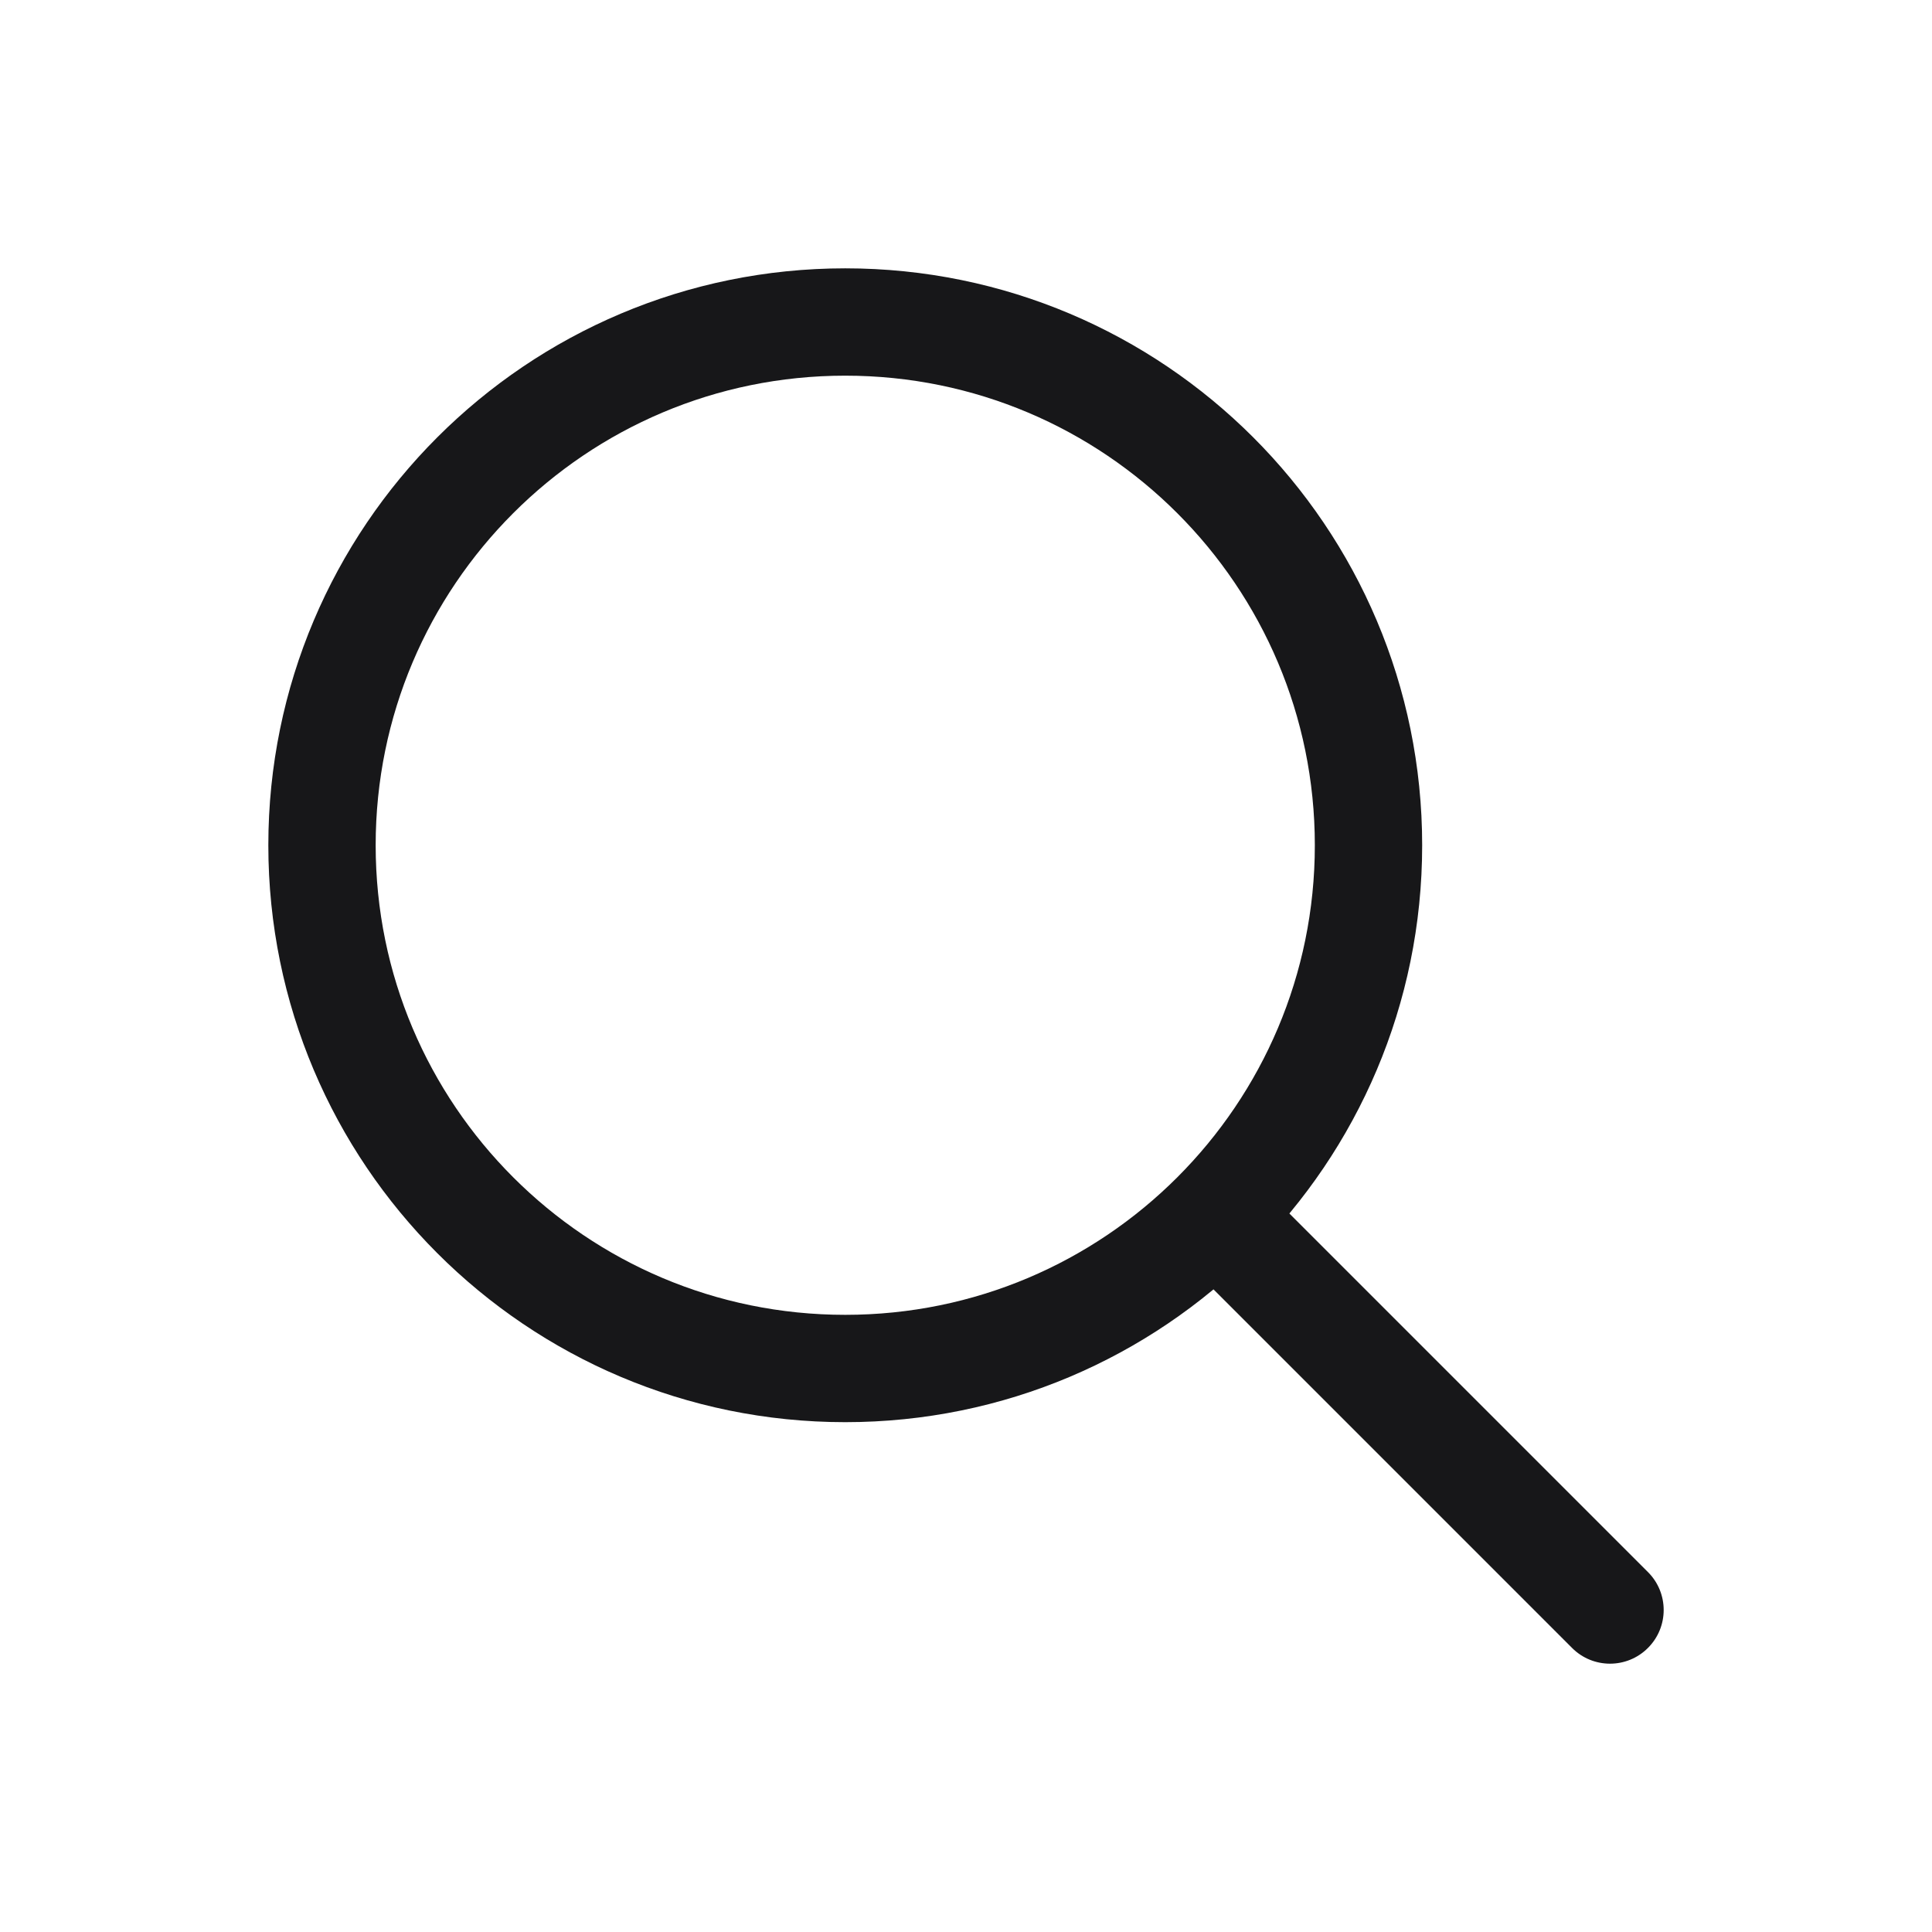
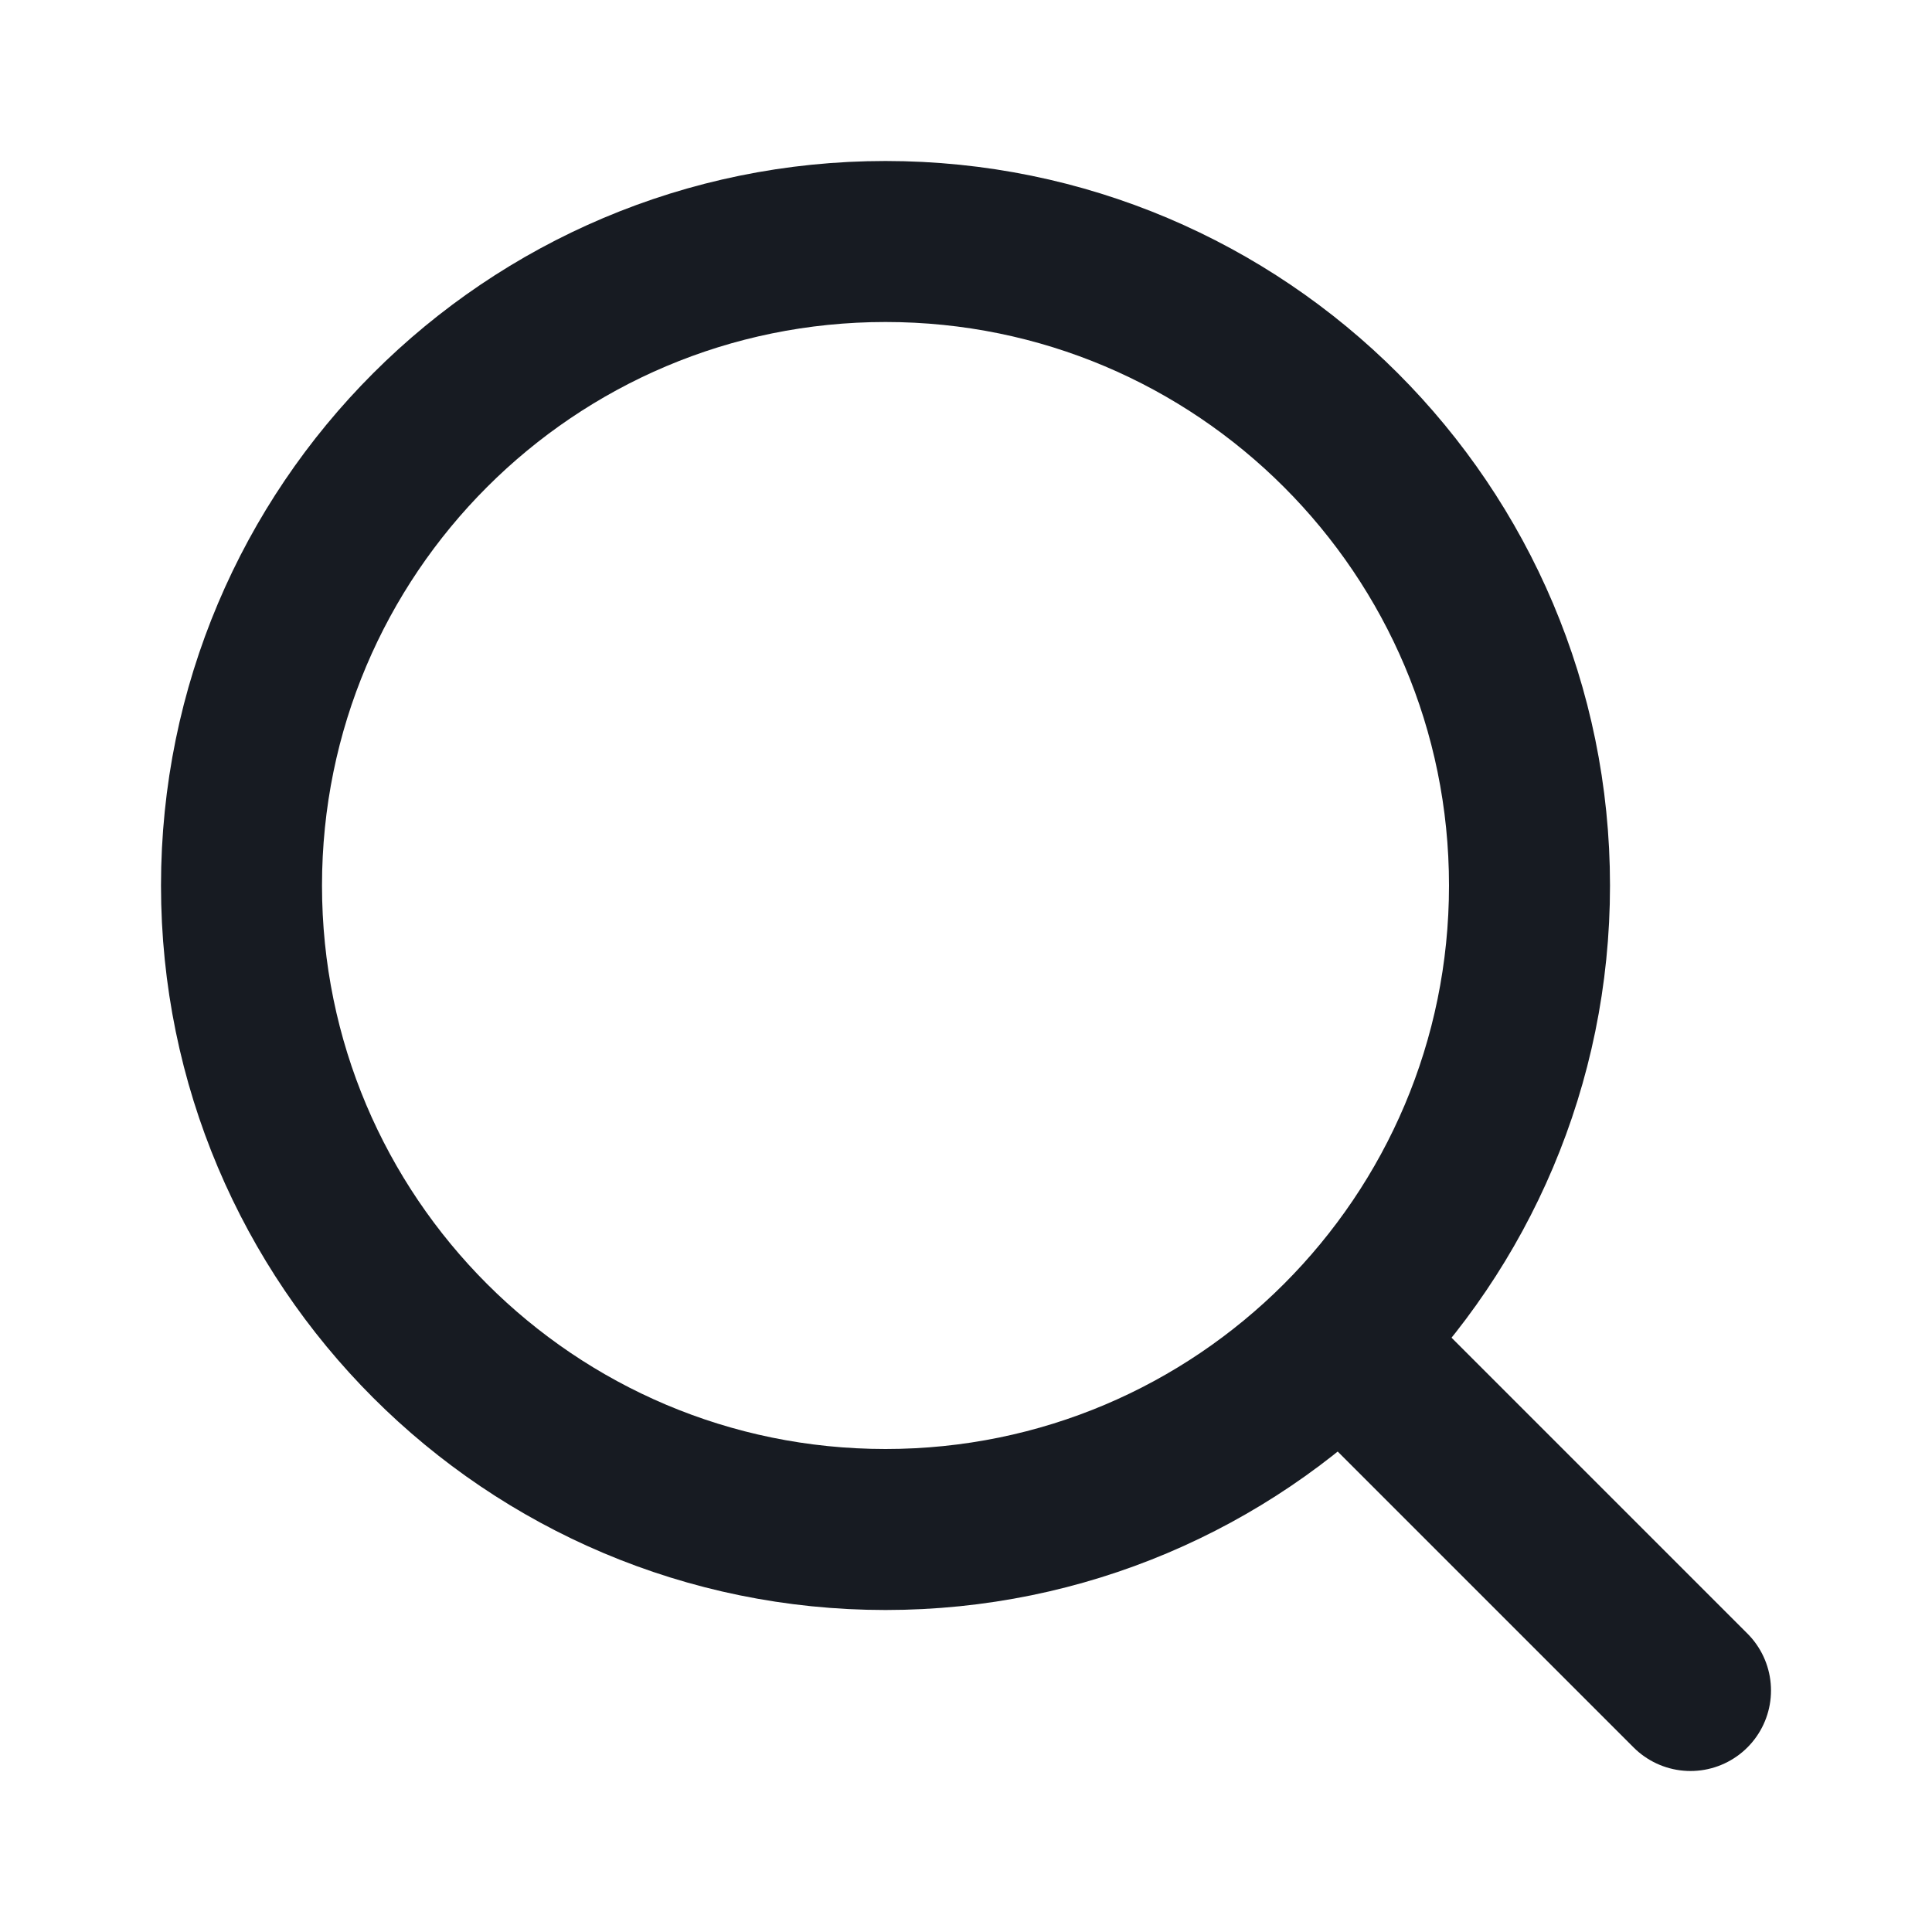
- <svg xmlns="http://www.w3.org/2000/svg" width="36" height="36" viewBox="0 0 36 36" fill="none">
-   <path d="M15.75 25.5C21.135 25.5 25.5 21.135 25.5 15.75C25.5 10.365 21.135 6 15.75 6C10.365 6 6 10.365 6 15.75C6 21.135 10.365 25.5 15.75 25.5Z" stroke="#171719" stroke-width="2" stroke-miterlimit="10" />
-   <path d="M29.293 30.707C29.683 31.098 30.317 31.098 30.707 30.707C31.098 30.317 31.098 29.683 30.707 29.293L29.293 30.707ZM21.793 23.207L29.293 30.707L30.707 29.293L23.207 21.793L21.793 23.207Z" fill="#171719" />
+ <svg xmlns="http://www.w3.org/2000/svg" width="24" height="24" viewBox="0 0 24 24" fill="none">
+   <path d="M17 17L21 21" stroke="#171B22" stroke-width="2" stroke-linecap="round" />
+   <circle cx="11" cy="11" r="8" stroke="#171B22" stroke-width="2" />
</svg>
